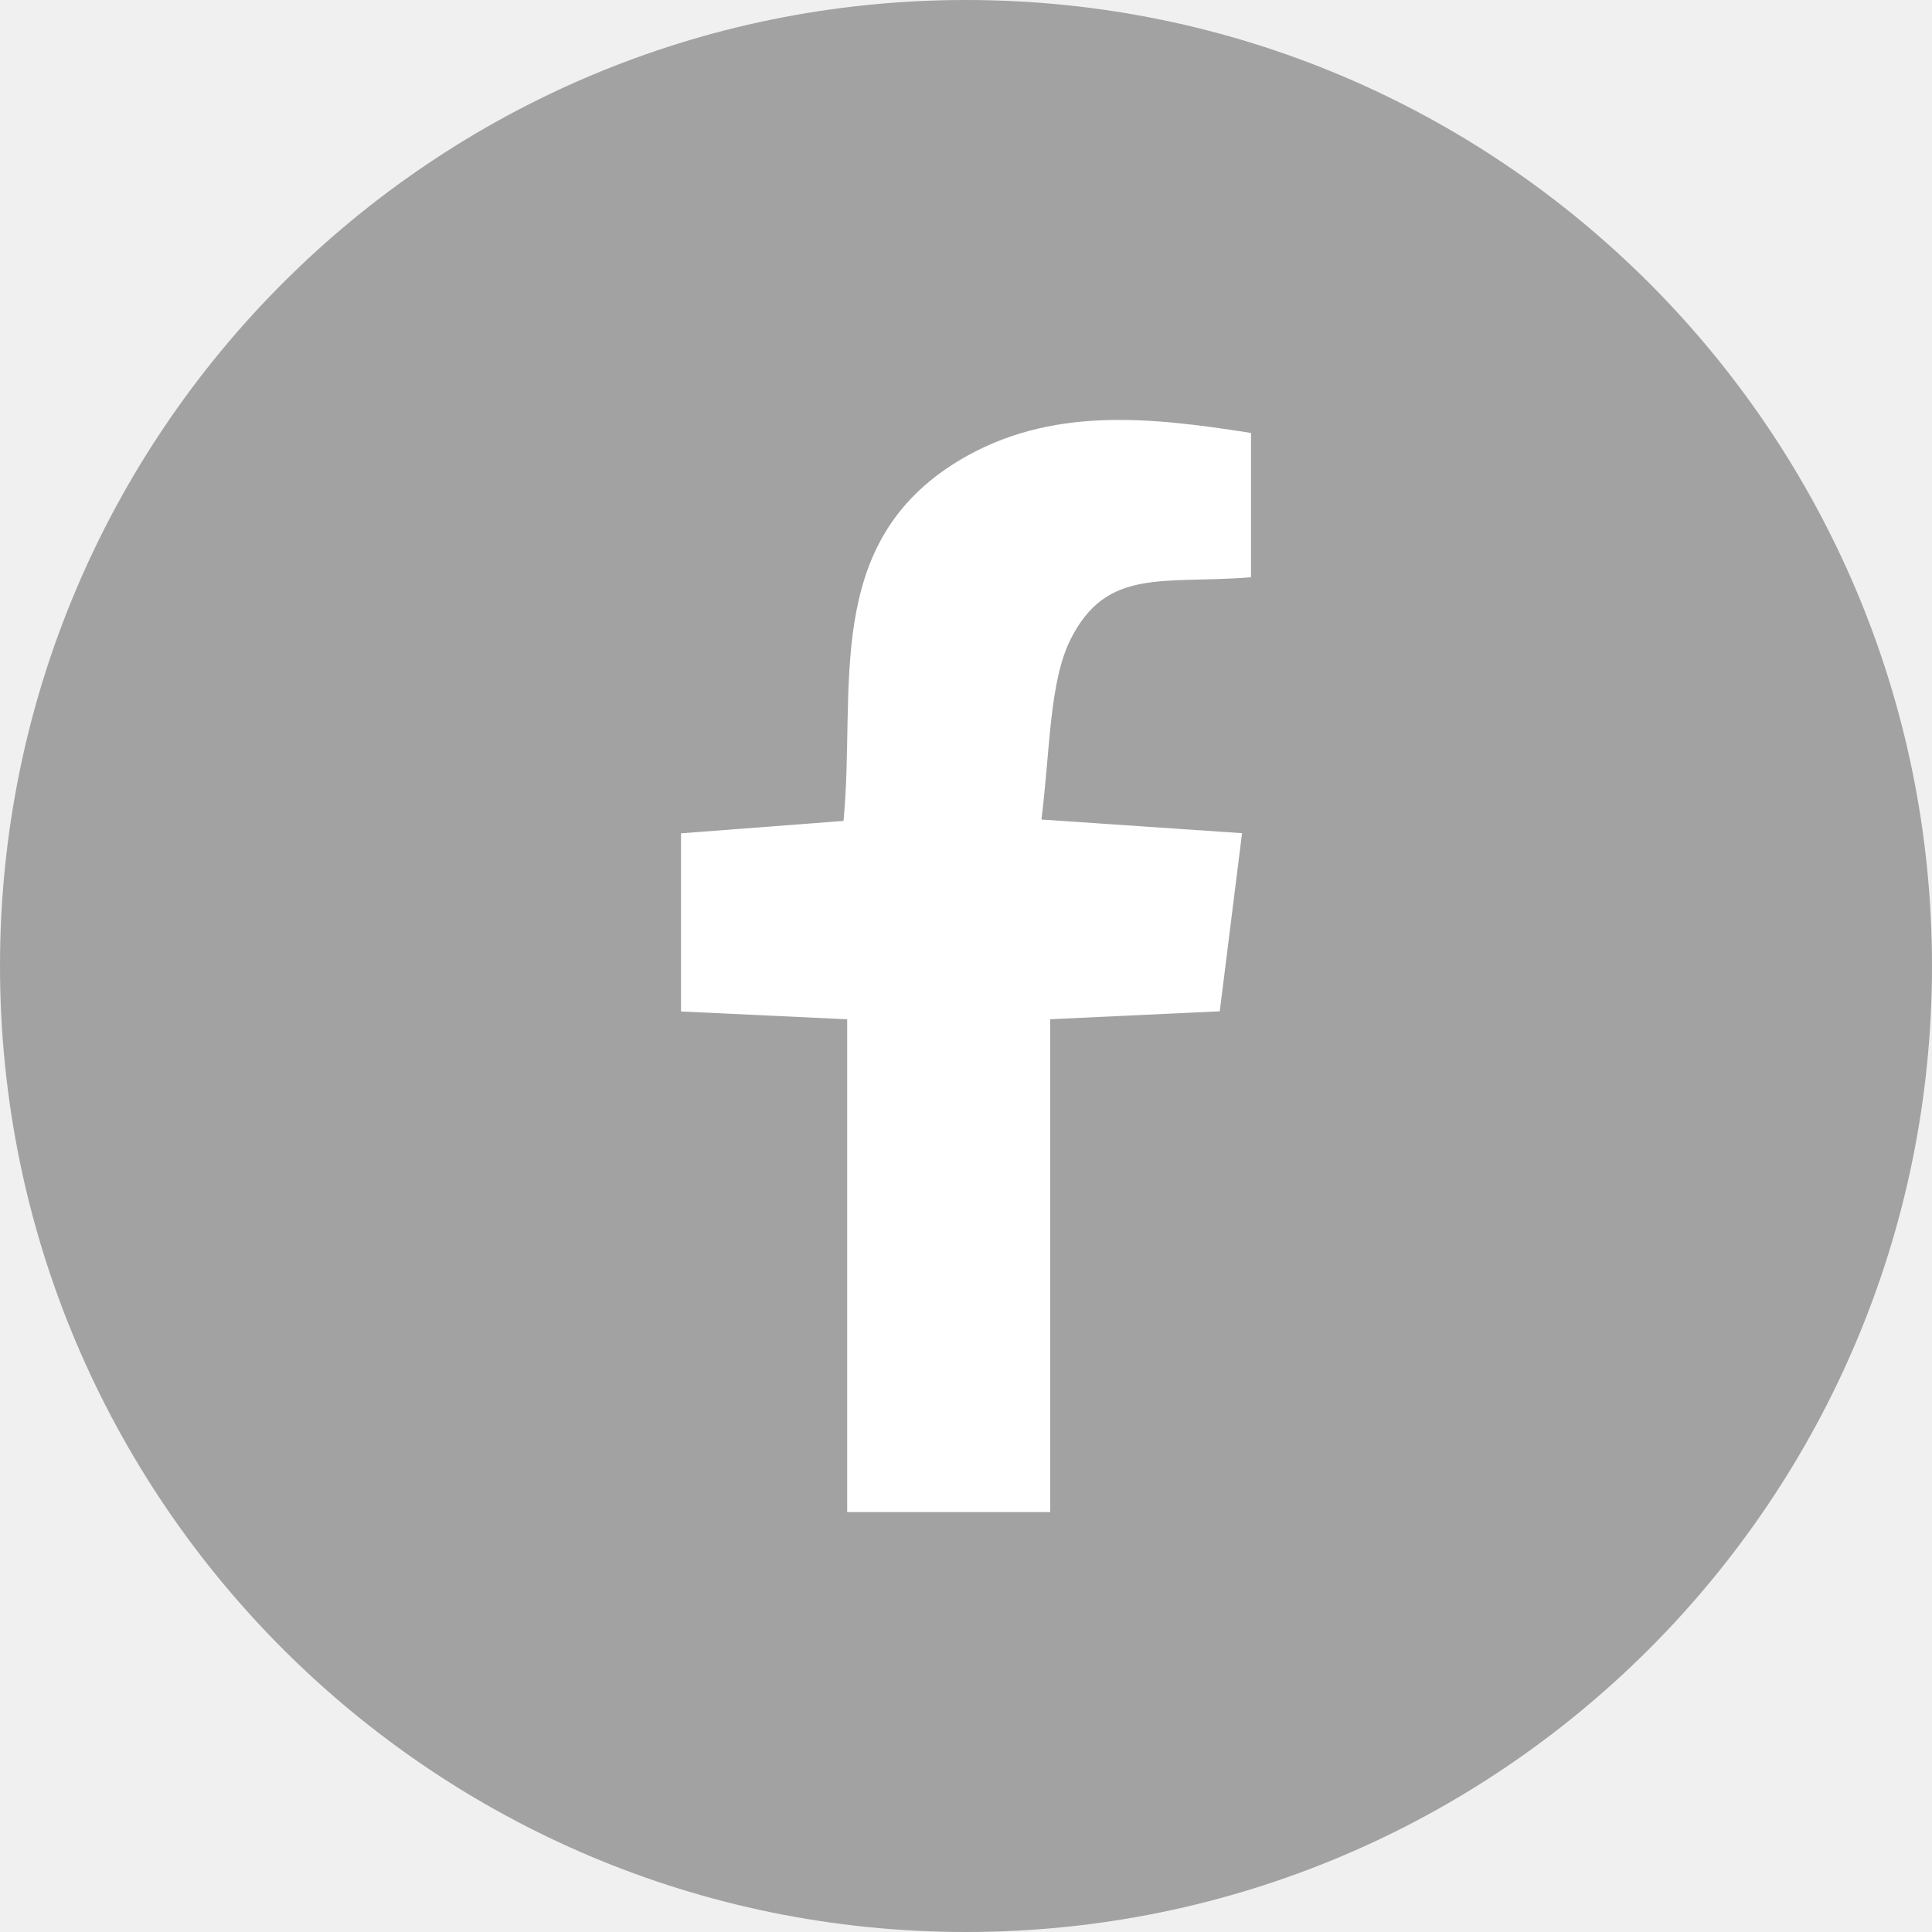
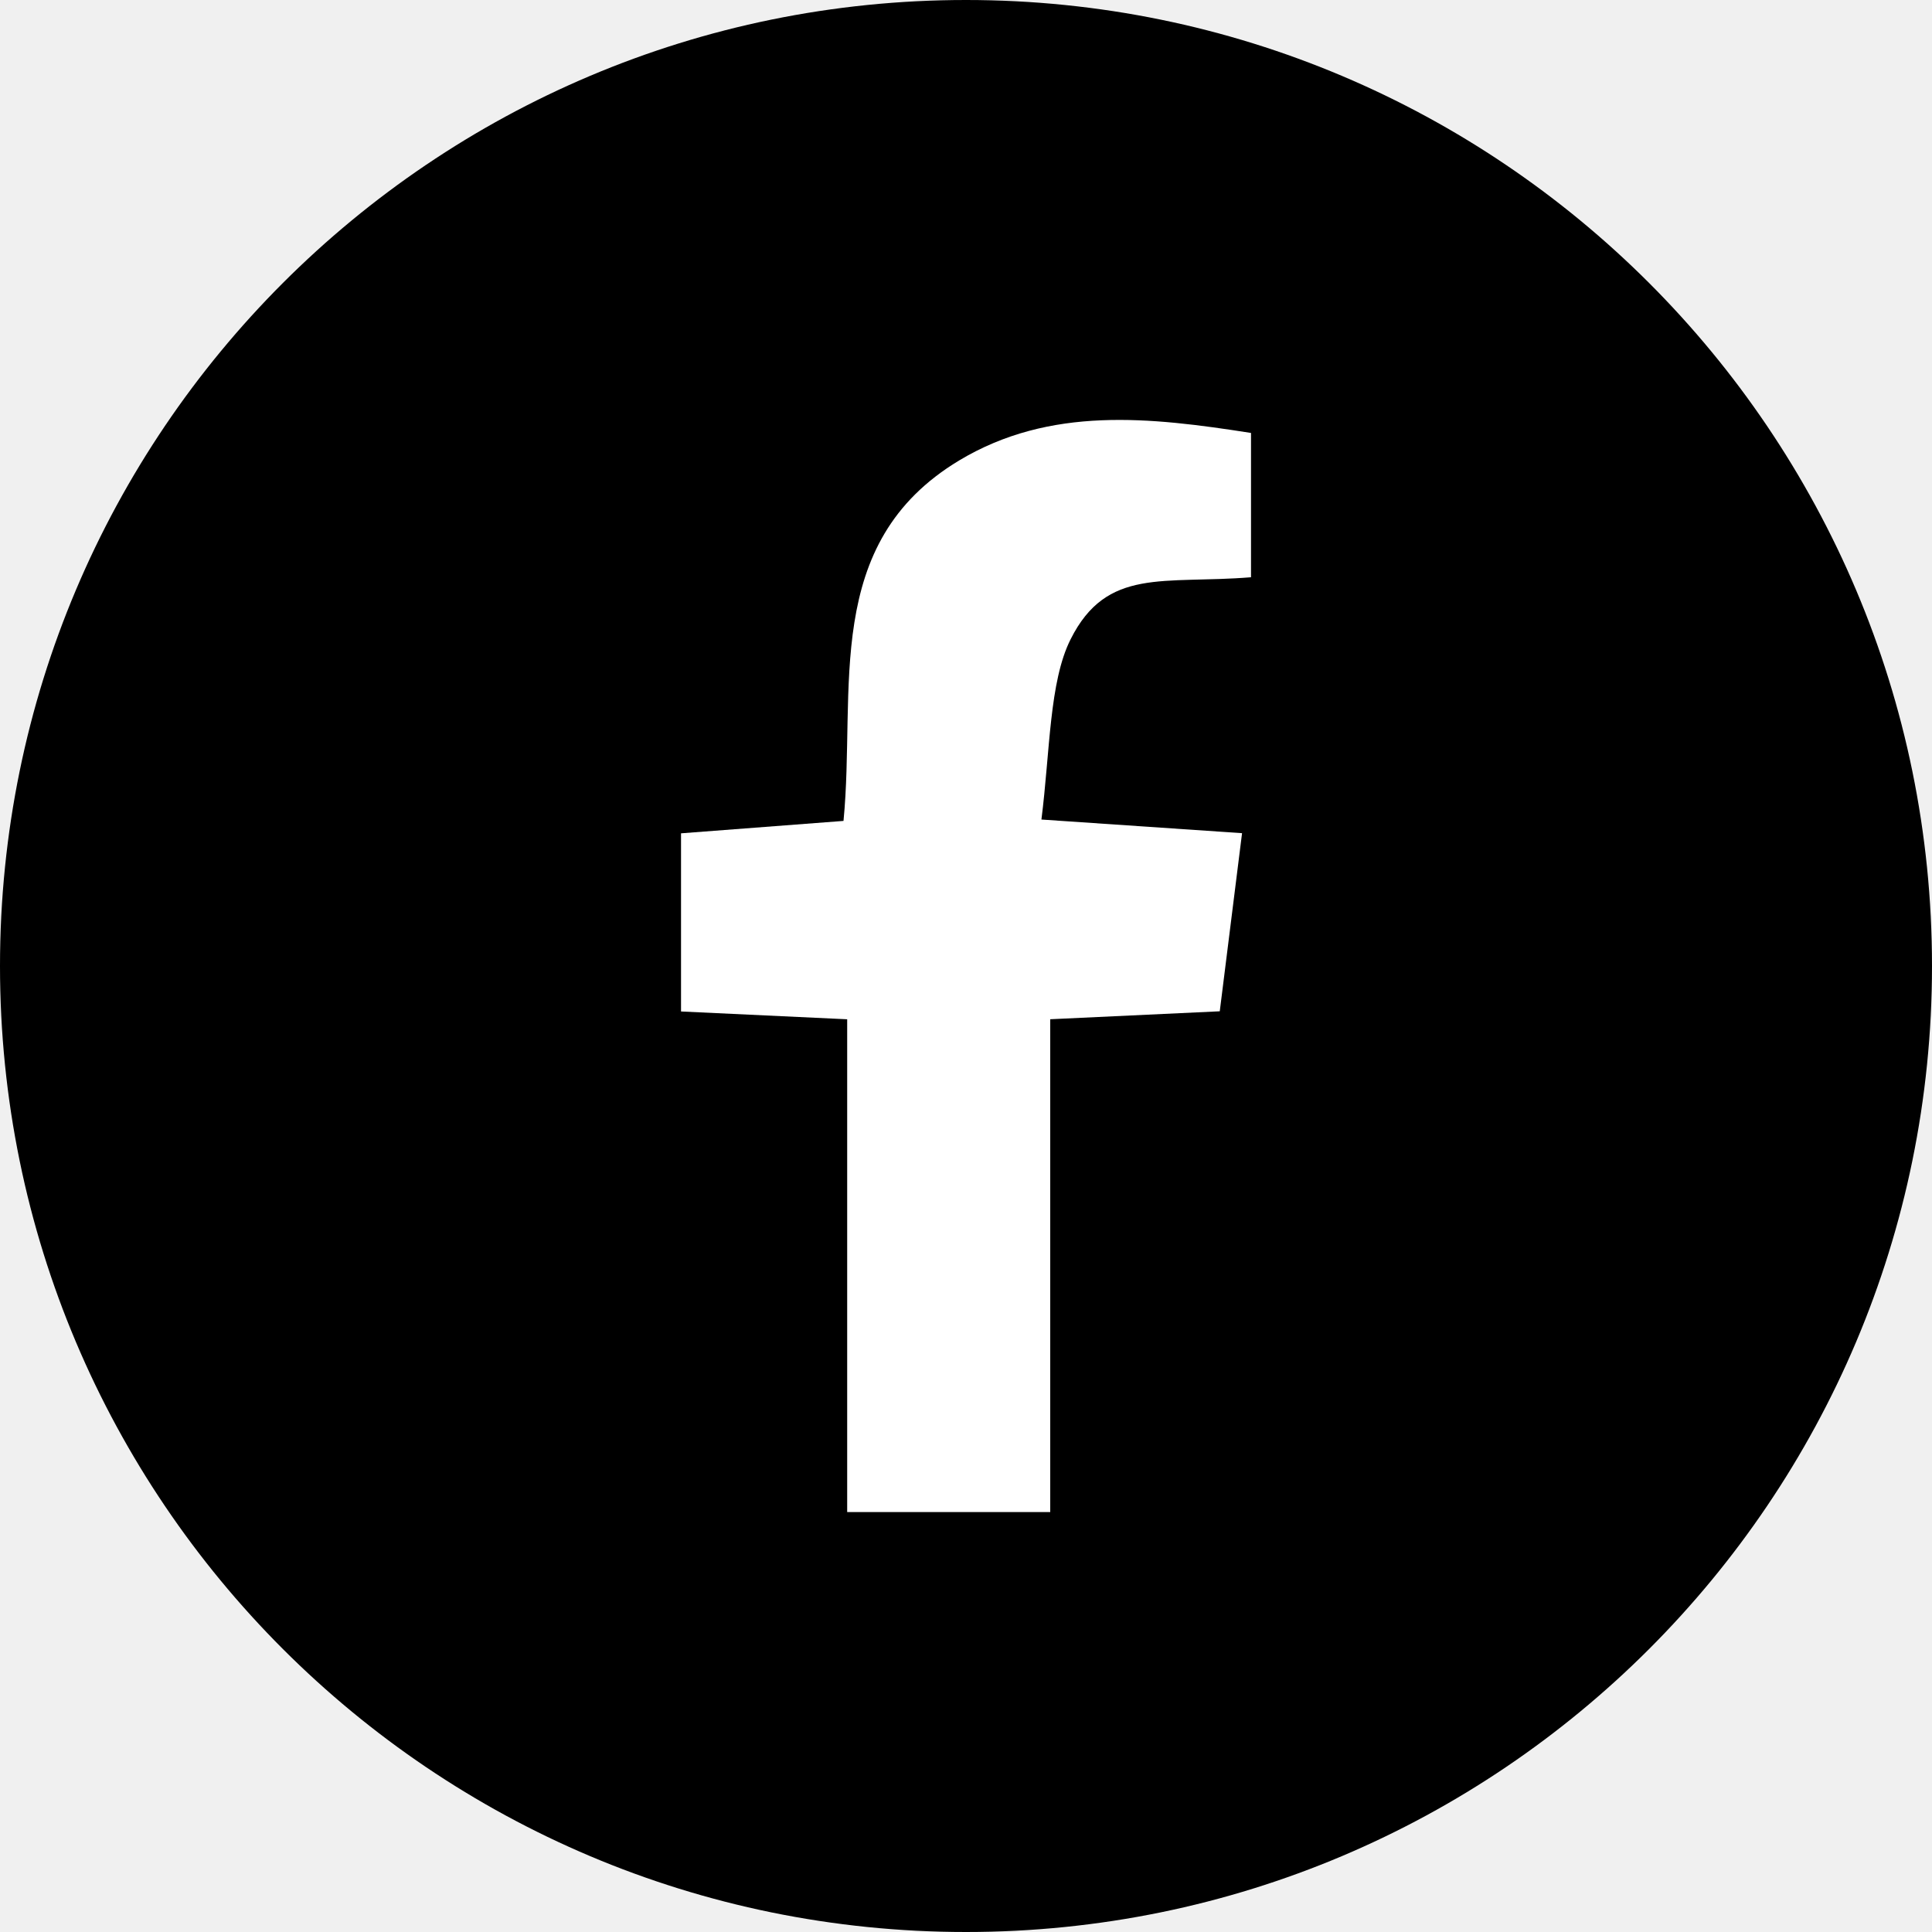
<svg xmlns="http://www.w3.org/2000/svg" width="52" height="52" viewBox="0 0 52 52">
  <defs>
    <clipPath id="clip-path">
      <rect id="Rechteck_1" data-name="Rechteck 1" width="15.341" height="29.395" fill="#fff" />
    </clipPath>
  </defs>
  <g id="facebook_icon" transform="translate(-76.459 -448.459)">
-     <circle id="Ellipse_1" data-name="Ellipse 1" cx="26" cy="26" r="26" transform="translate(76.459 448.459)" fill="#A2A2A2" />
+     <circle id="Ellipse_1" data-name="Ellipse 1" cx="26" cy="26" r="26" transform="translate(76.459 448.459)" fill="#000" />
    <g id="facebook" transform="translate(94.789 459.762)">
      <g id="Gruppe_2" data-name="Gruppe 2" transform="translate(0 0)" clip-path="url(#clip-path)">
        <path id="Pfad_7" data-name="Pfad 7" d="M15.341.35V4.234c-2.355.191-3.88-.279-4.857,1.672C9.91,7.05,9.934,8.913,9.7,10.755l5.4.367-.6,4.794-4.563.214V29.395H4.472V16.131L0,15.921V11.126l4.373-.334c.344-3.542-.6-7.464,3.11-9.7C9.935-.381,12.629-.075,15.341.35" transform="translate(0 0)" fill="#fff" />
      </g>
    </g>
  </g>
</svg>
